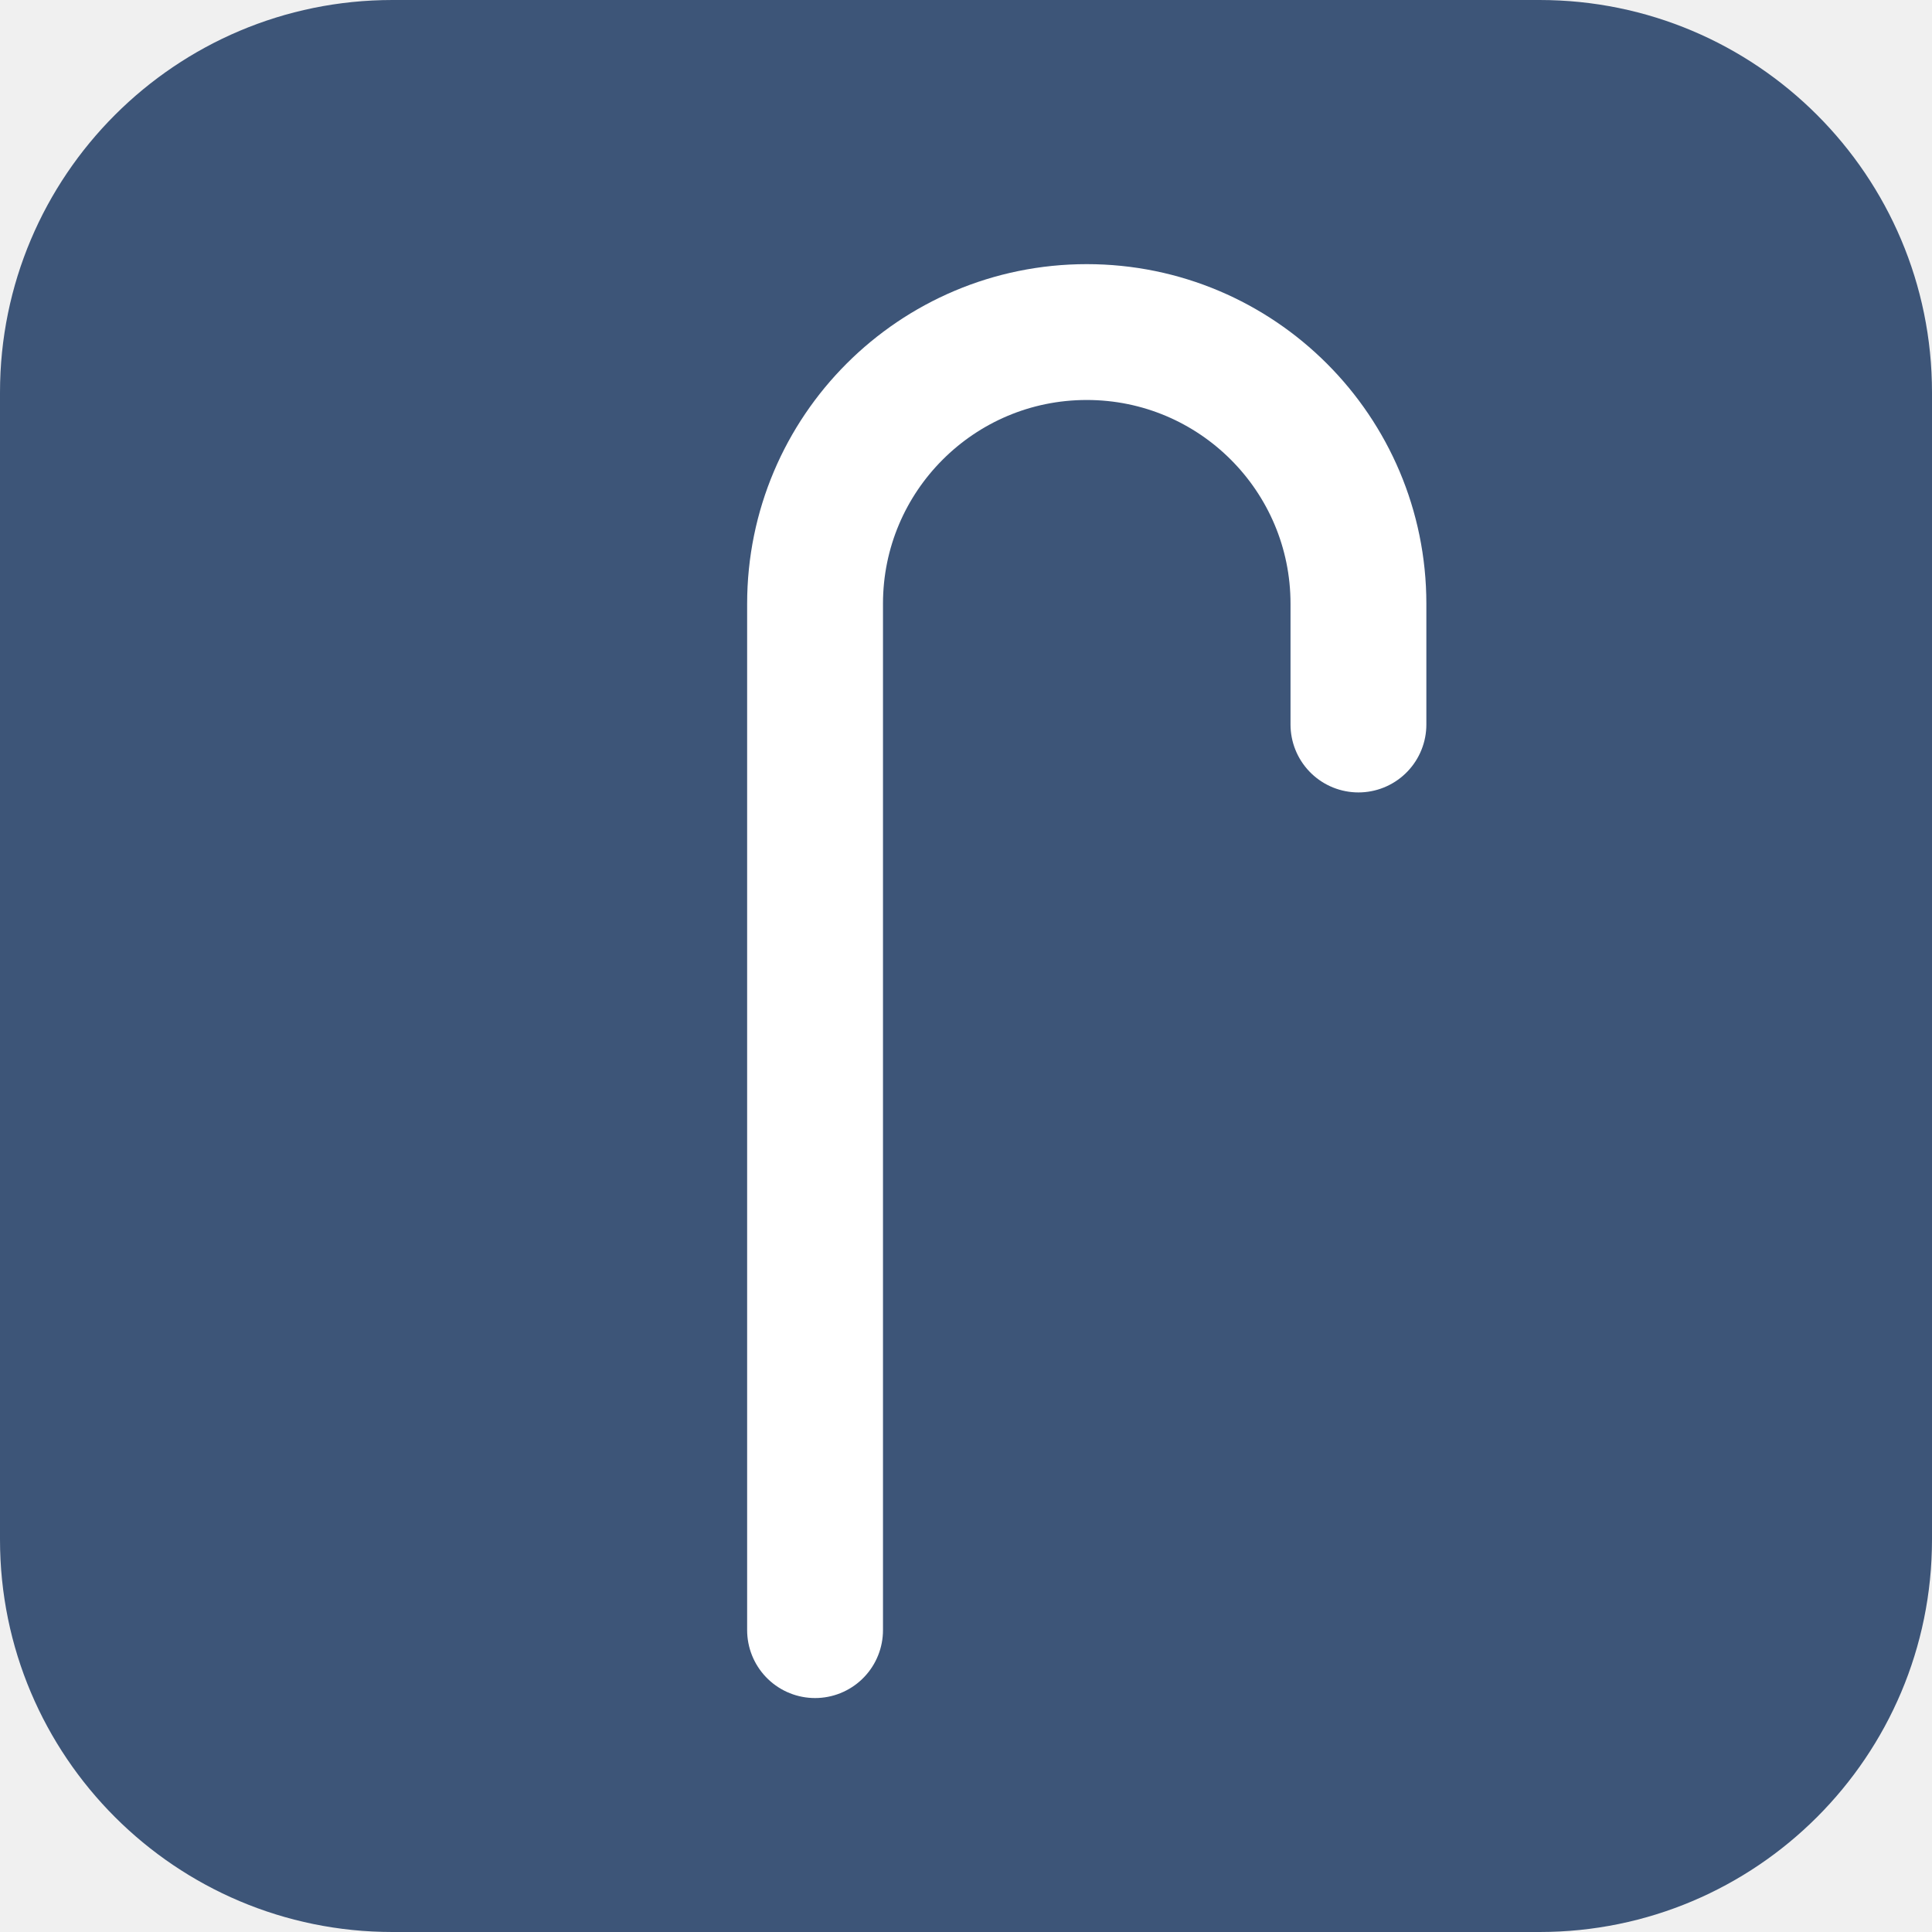
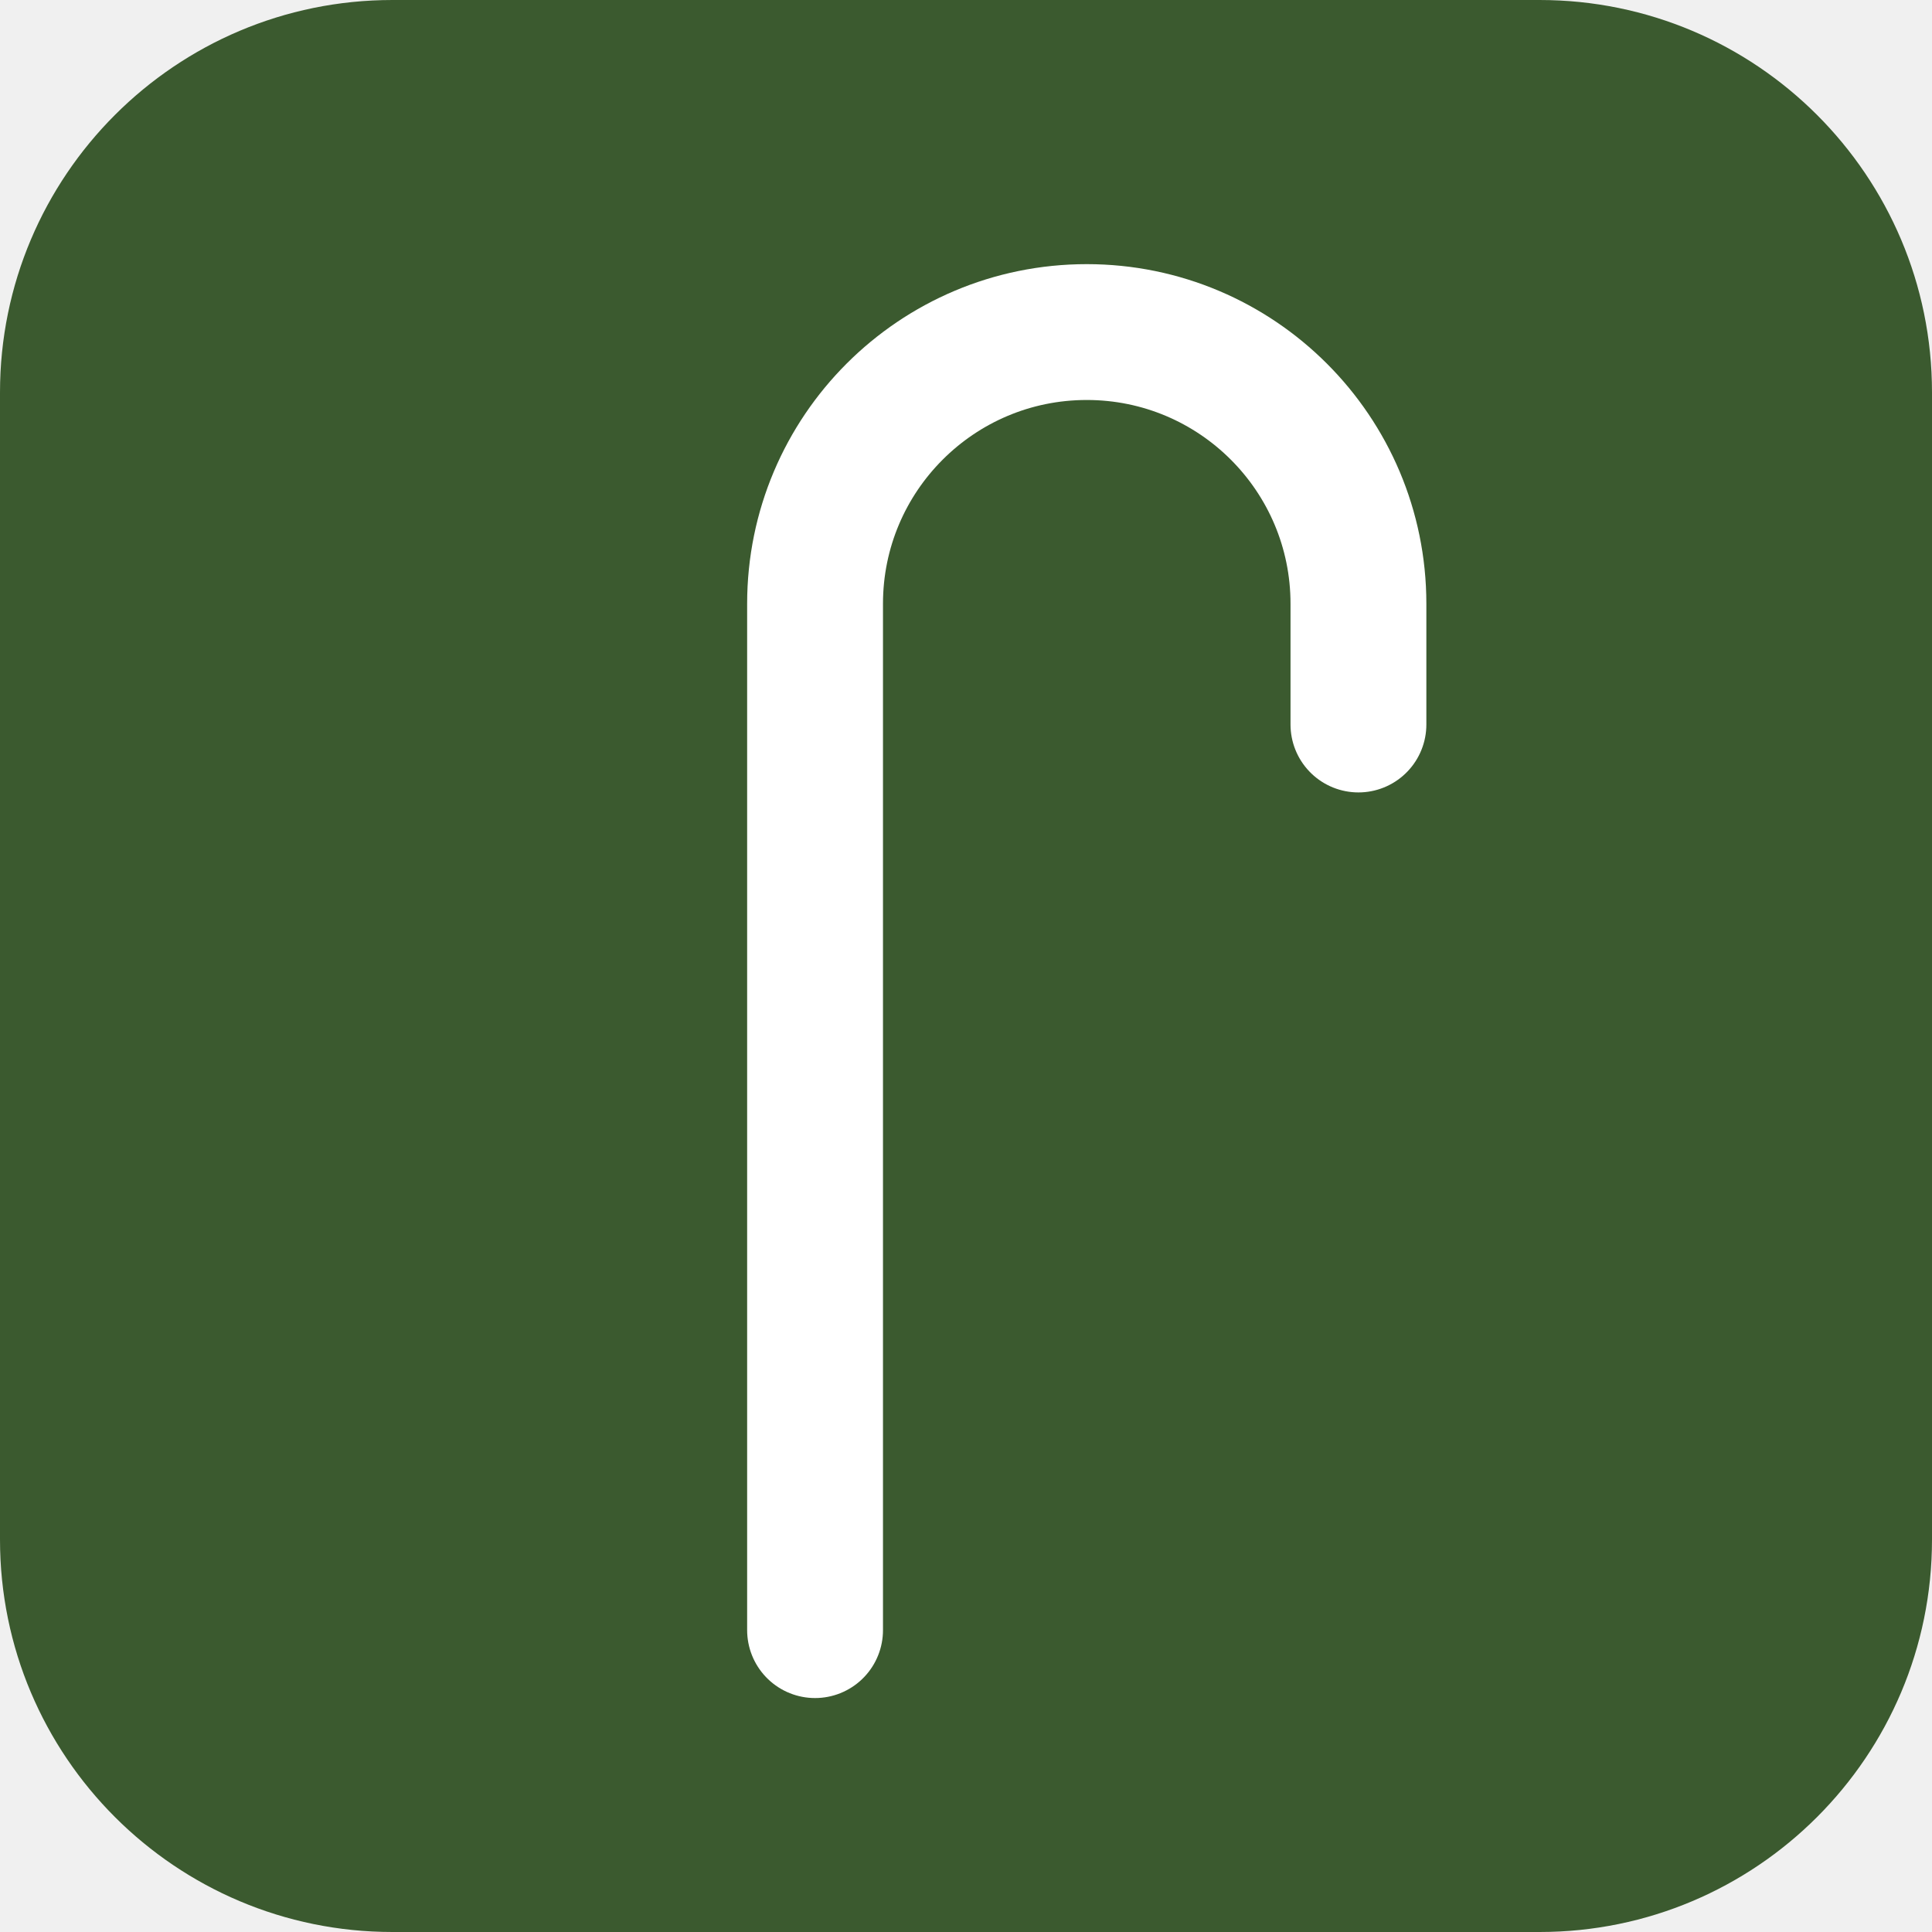
<svg xmlns="http://www.w3.org/2000/svg" viewBox="0 0 64 64">
-   <rect width="64" height="64" rx="13" fill="#3d5578" />
+   <rect width="64" height="64" rx="13" fill="#3b5a2f" />
  <path d="M27 54V20a9 9 0 0 1 18 0v4" fill="none" stroke="#fff" stroke-width="4.5" stroke-linecap="round" />
</svg>
